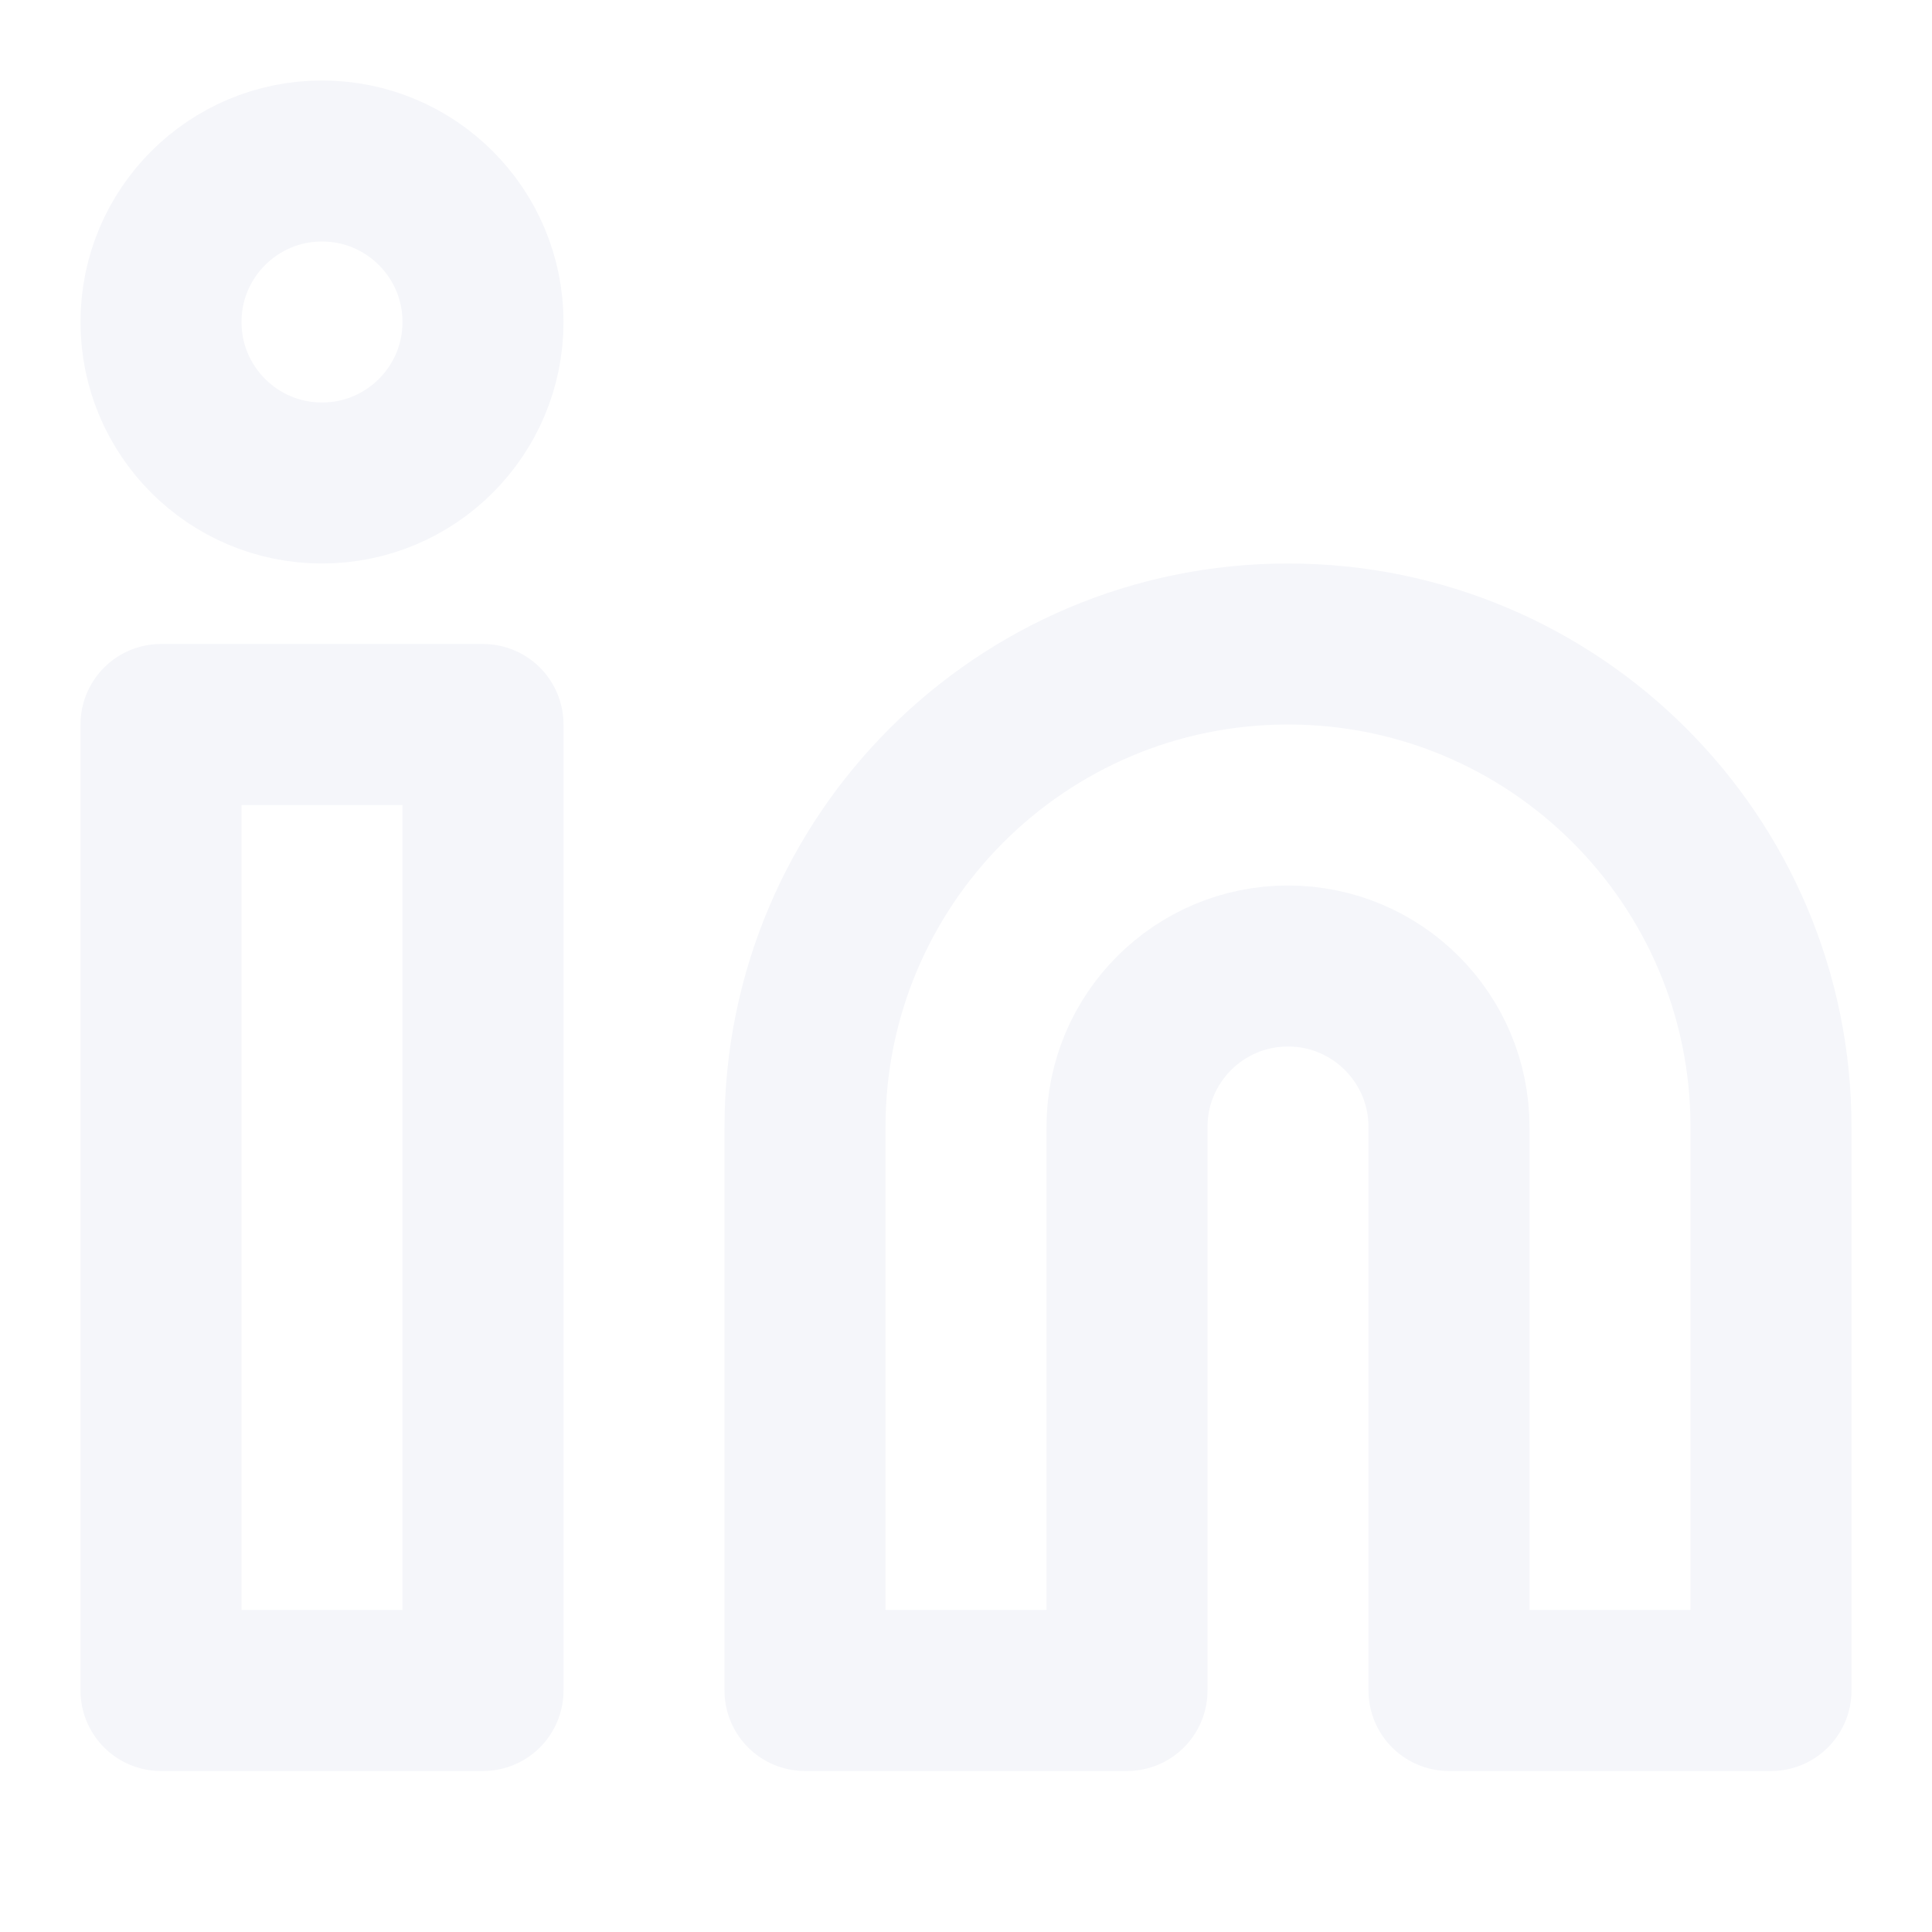
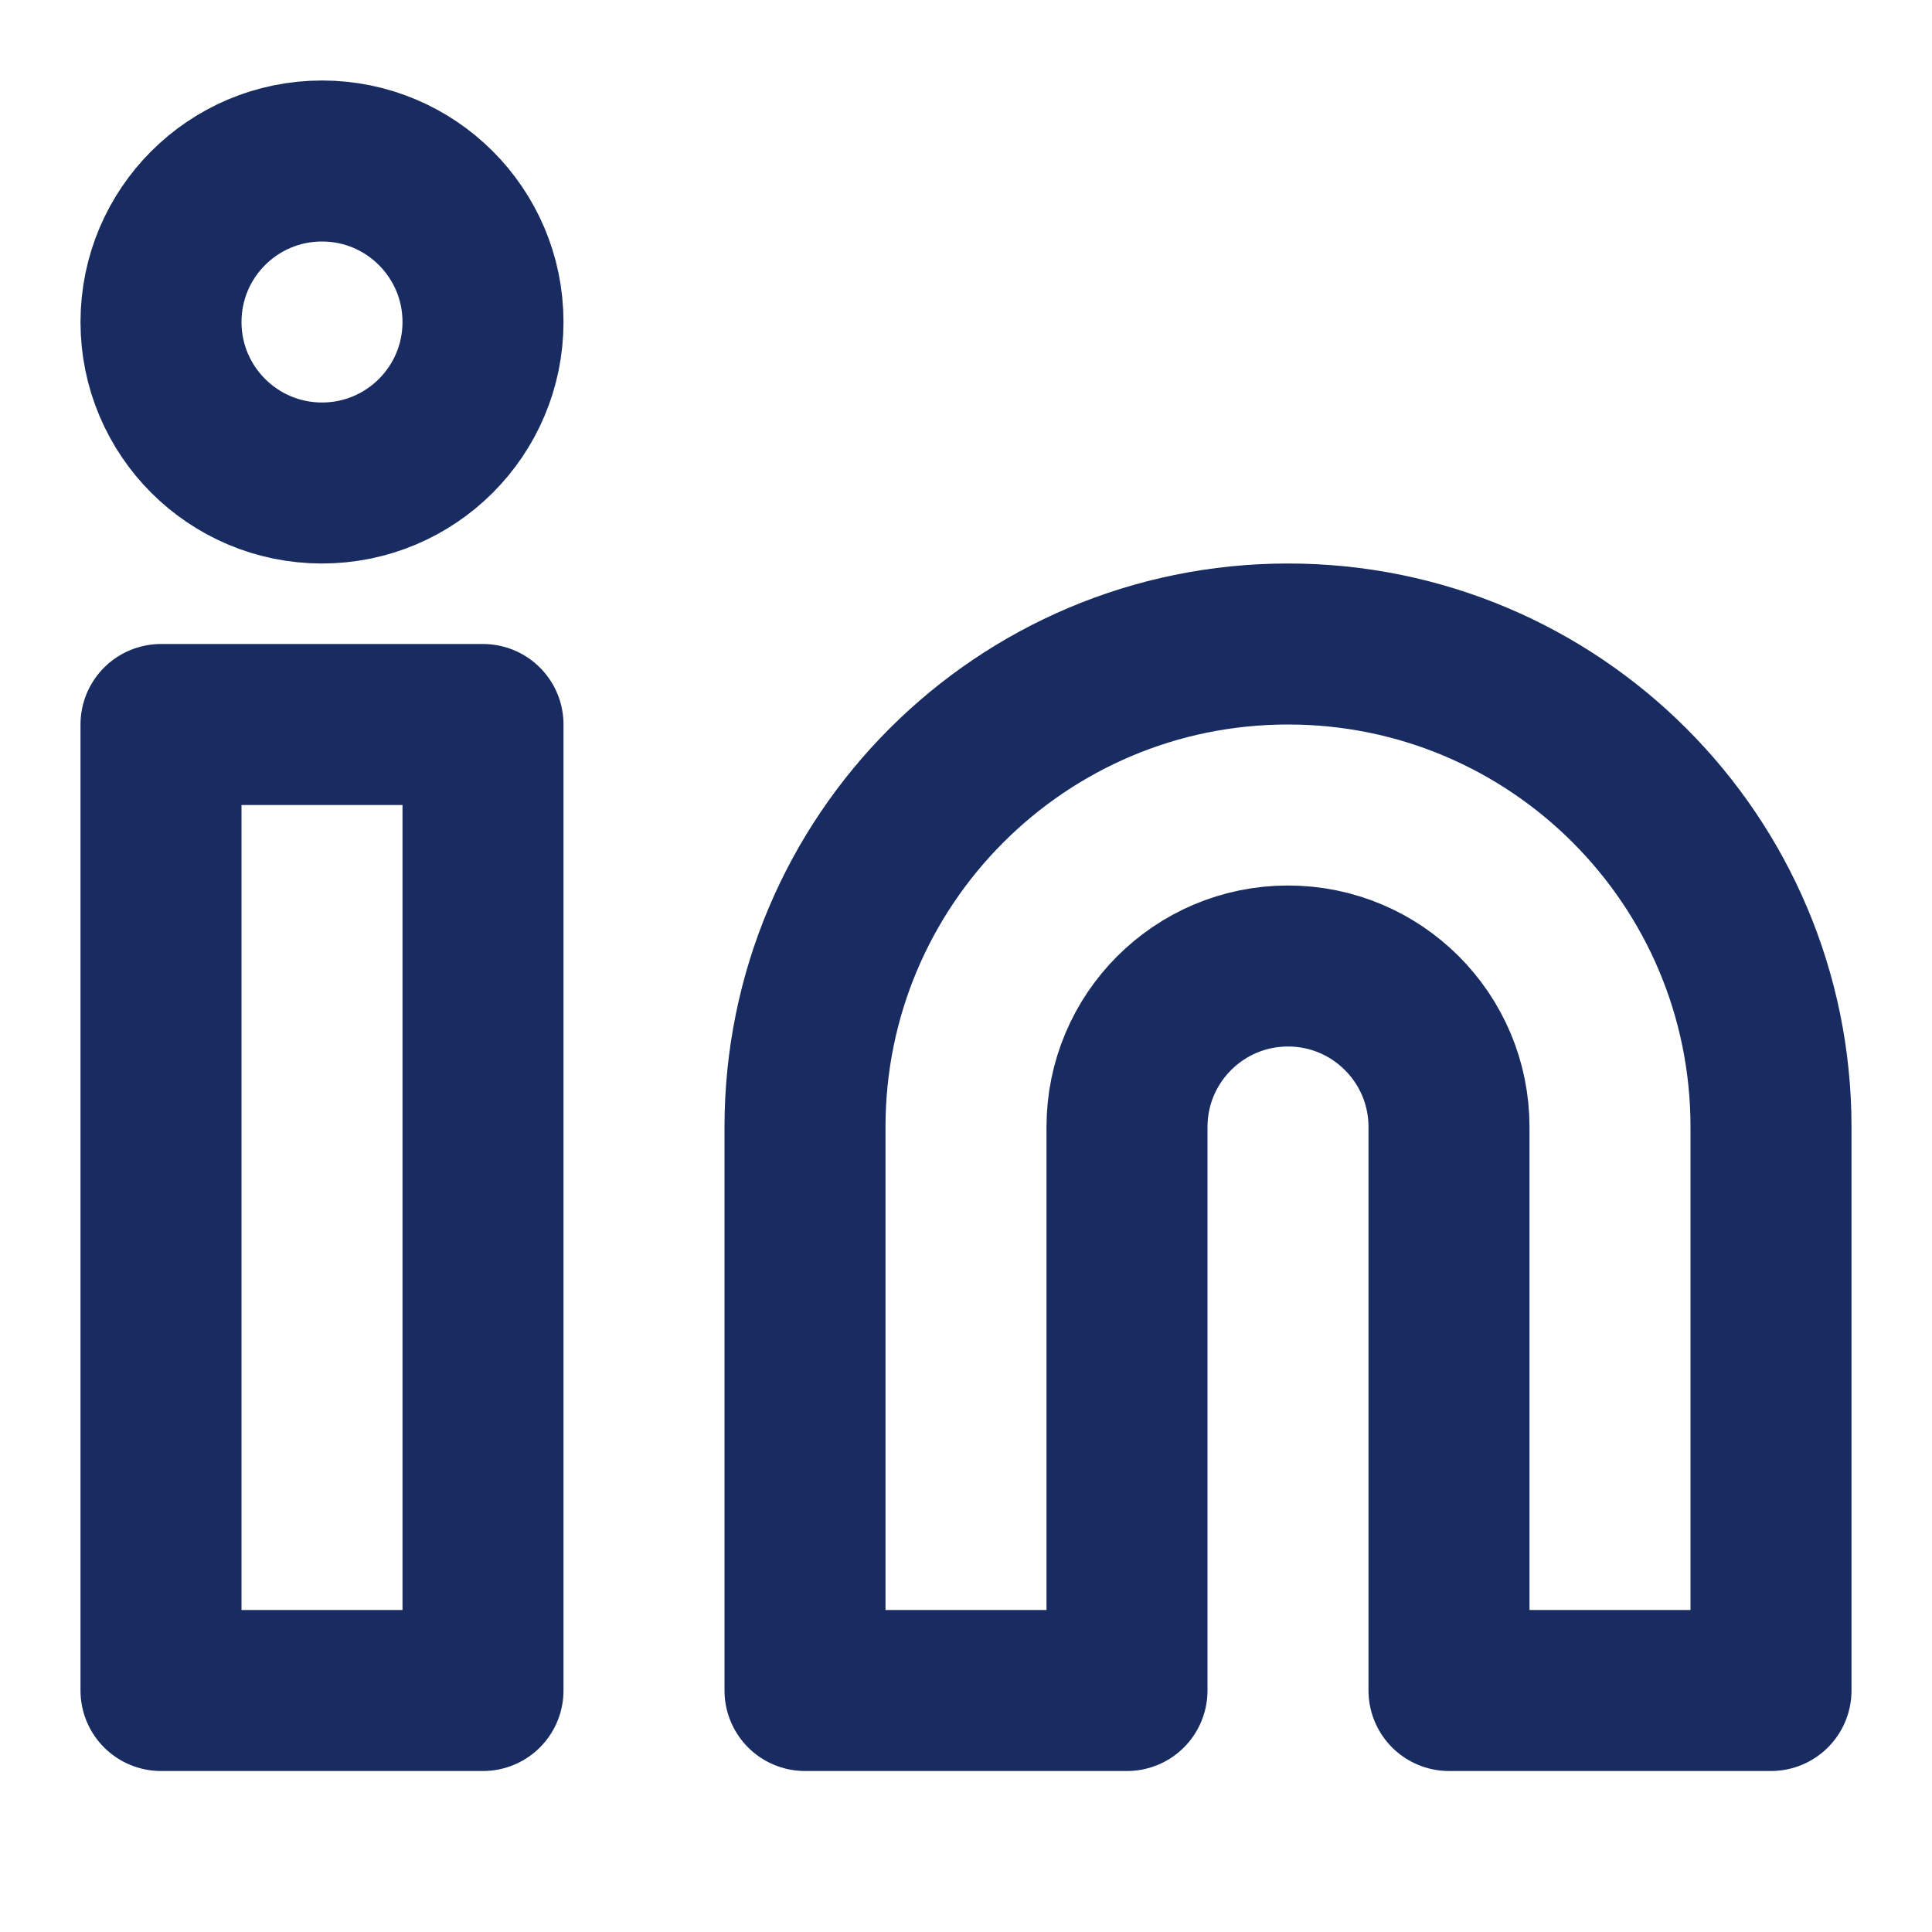
- <svg xmlns="http://www.w3.org/2000/svg" width="24" height="24" viewBox="0 0 24 24" fill="none" stroke="#f5f6fa" stroke-width="2" stroke-linecap="round" stroke-linejoin="round" class="feather feather-linkedin">
+ <svg xmlns="http://www.w3.org/2000/svg" width="24" height="24" viewBox="0 0 24 24" fill="none" stroke="#182C61" stroke-width="2" stroke-linecap="round" stroke-linejoin="round" class="feather feather-linkedin">
  <path d="M16 8a6 6 0 0 1 6 6v7h-4v-7a2 2 0 0 0-2-2 2 2 0 0 0-2 2v7h-4v-7a6 6 0 0 1 6-6z" />
  <rect x="2" y="9" width="4" height="12" />
  <circle cx="4" cy="4" r="2" />
</svg>
